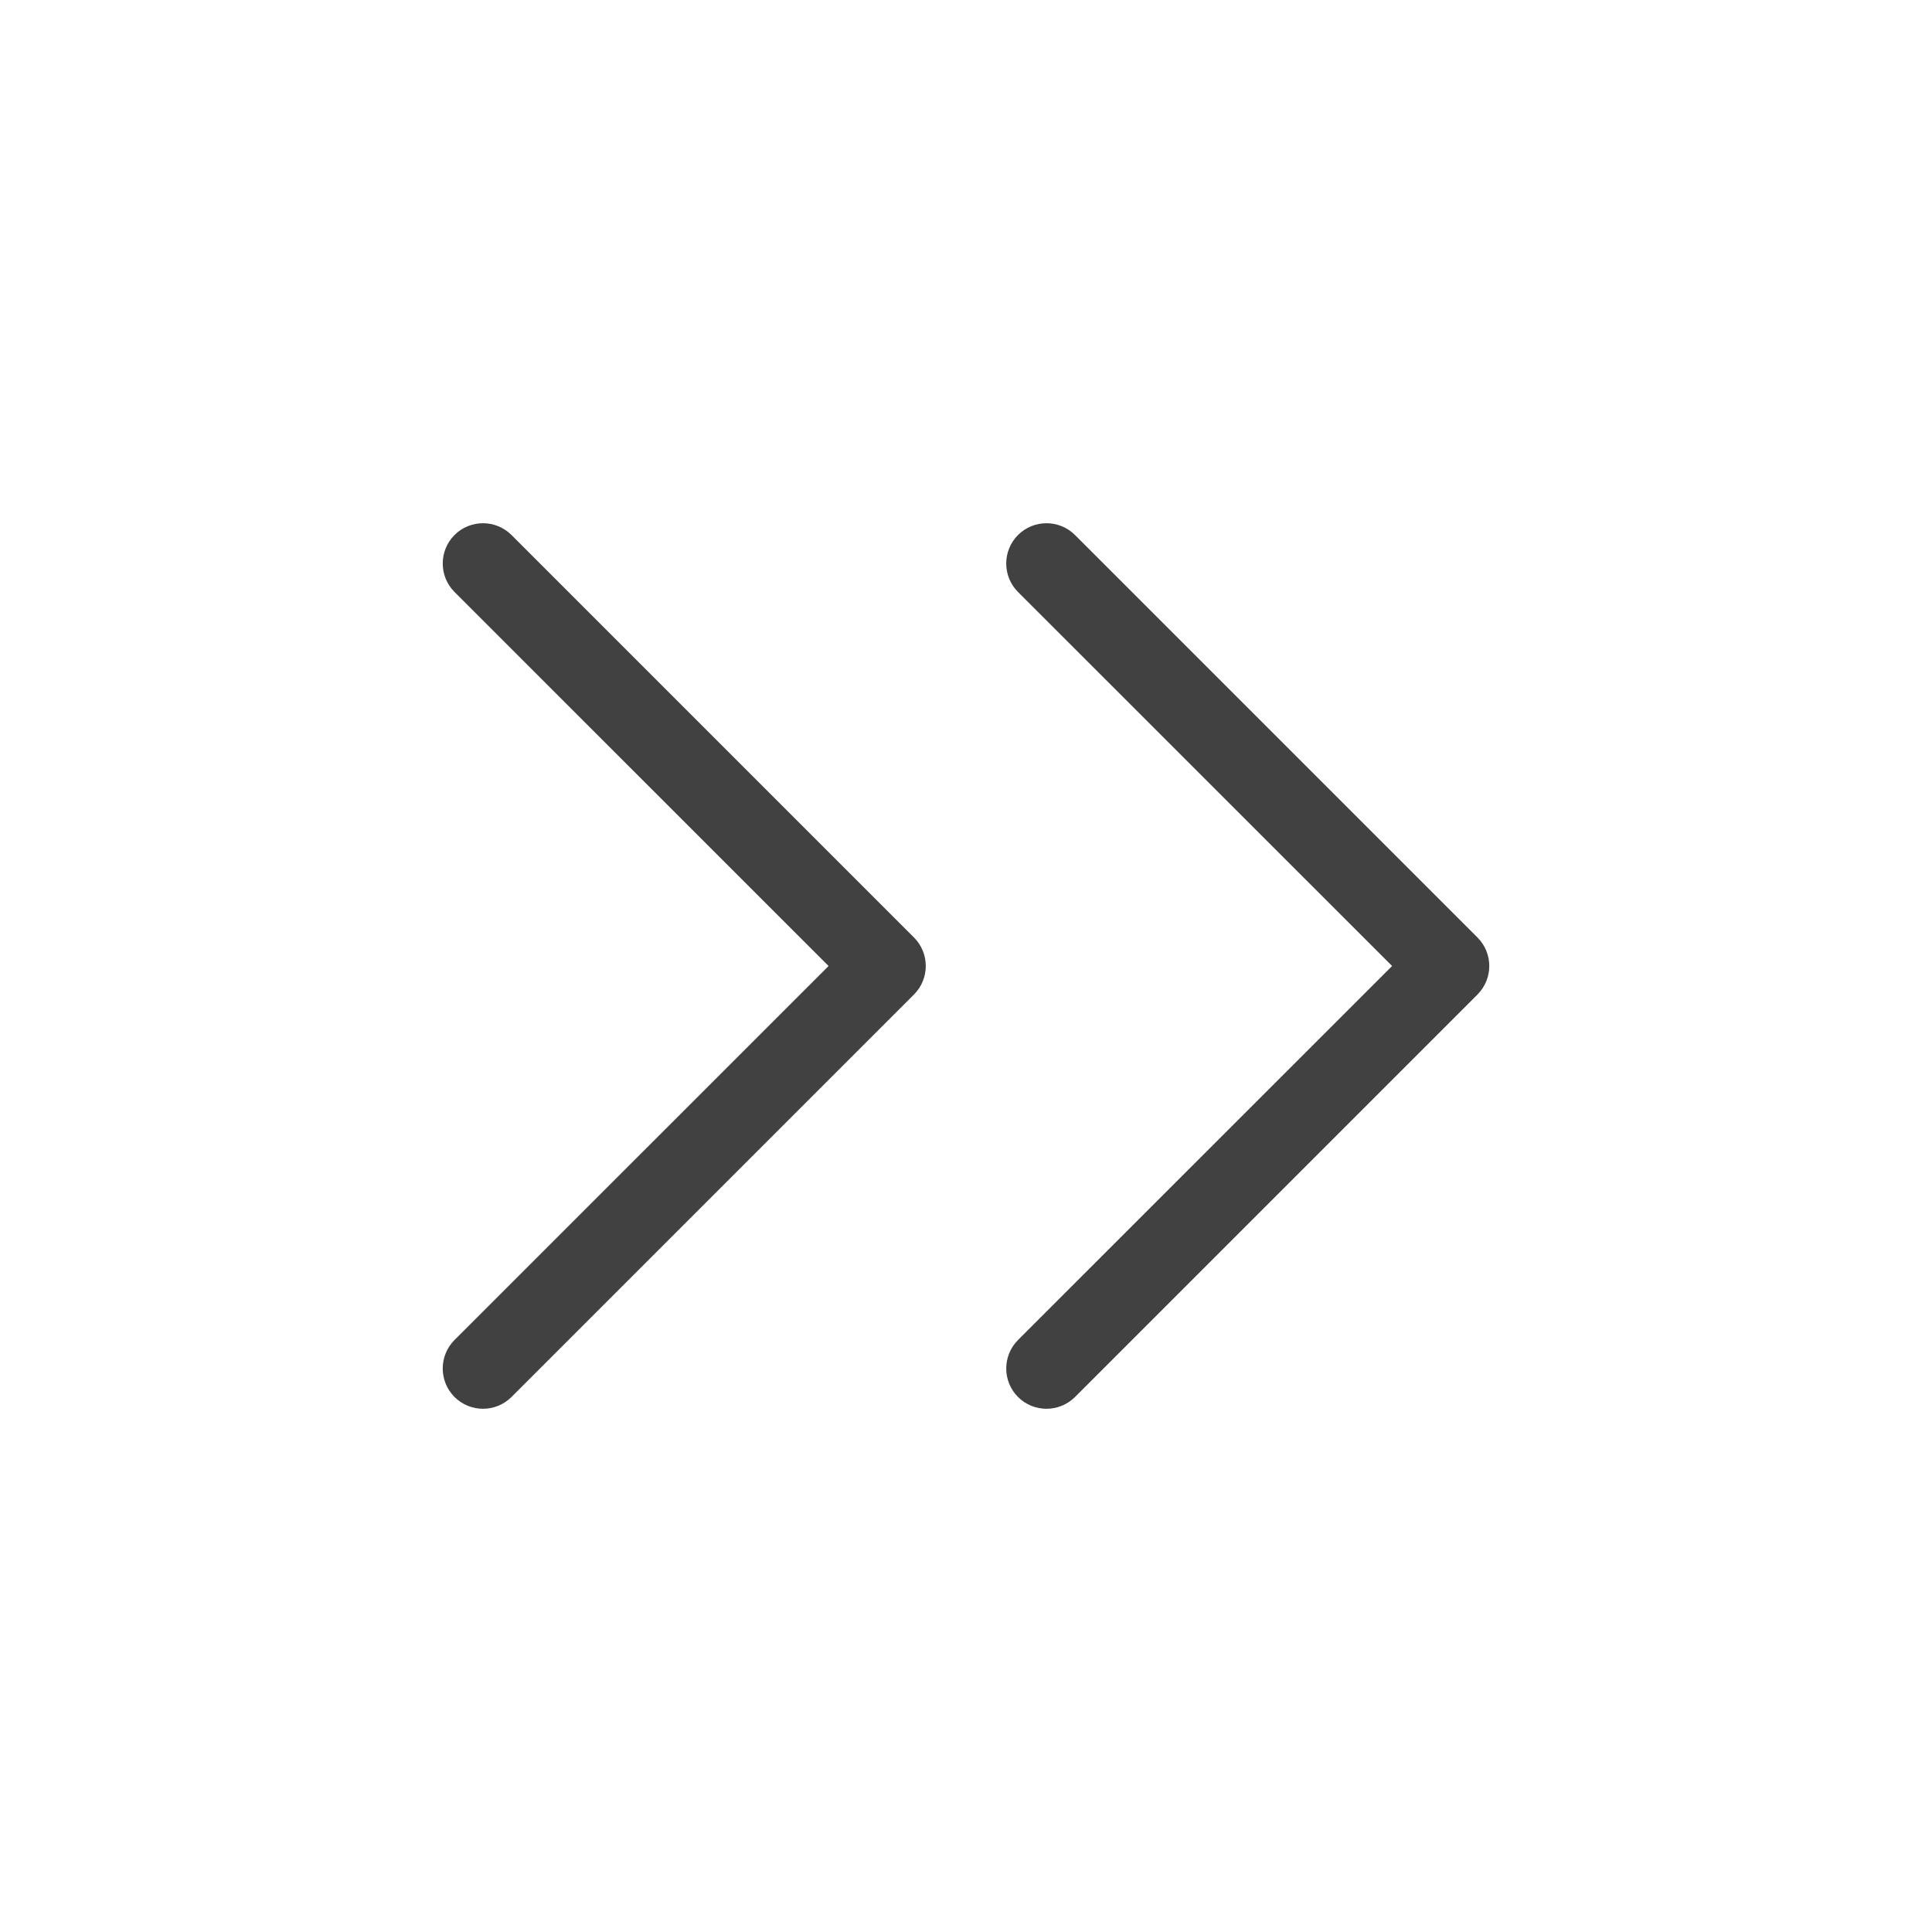
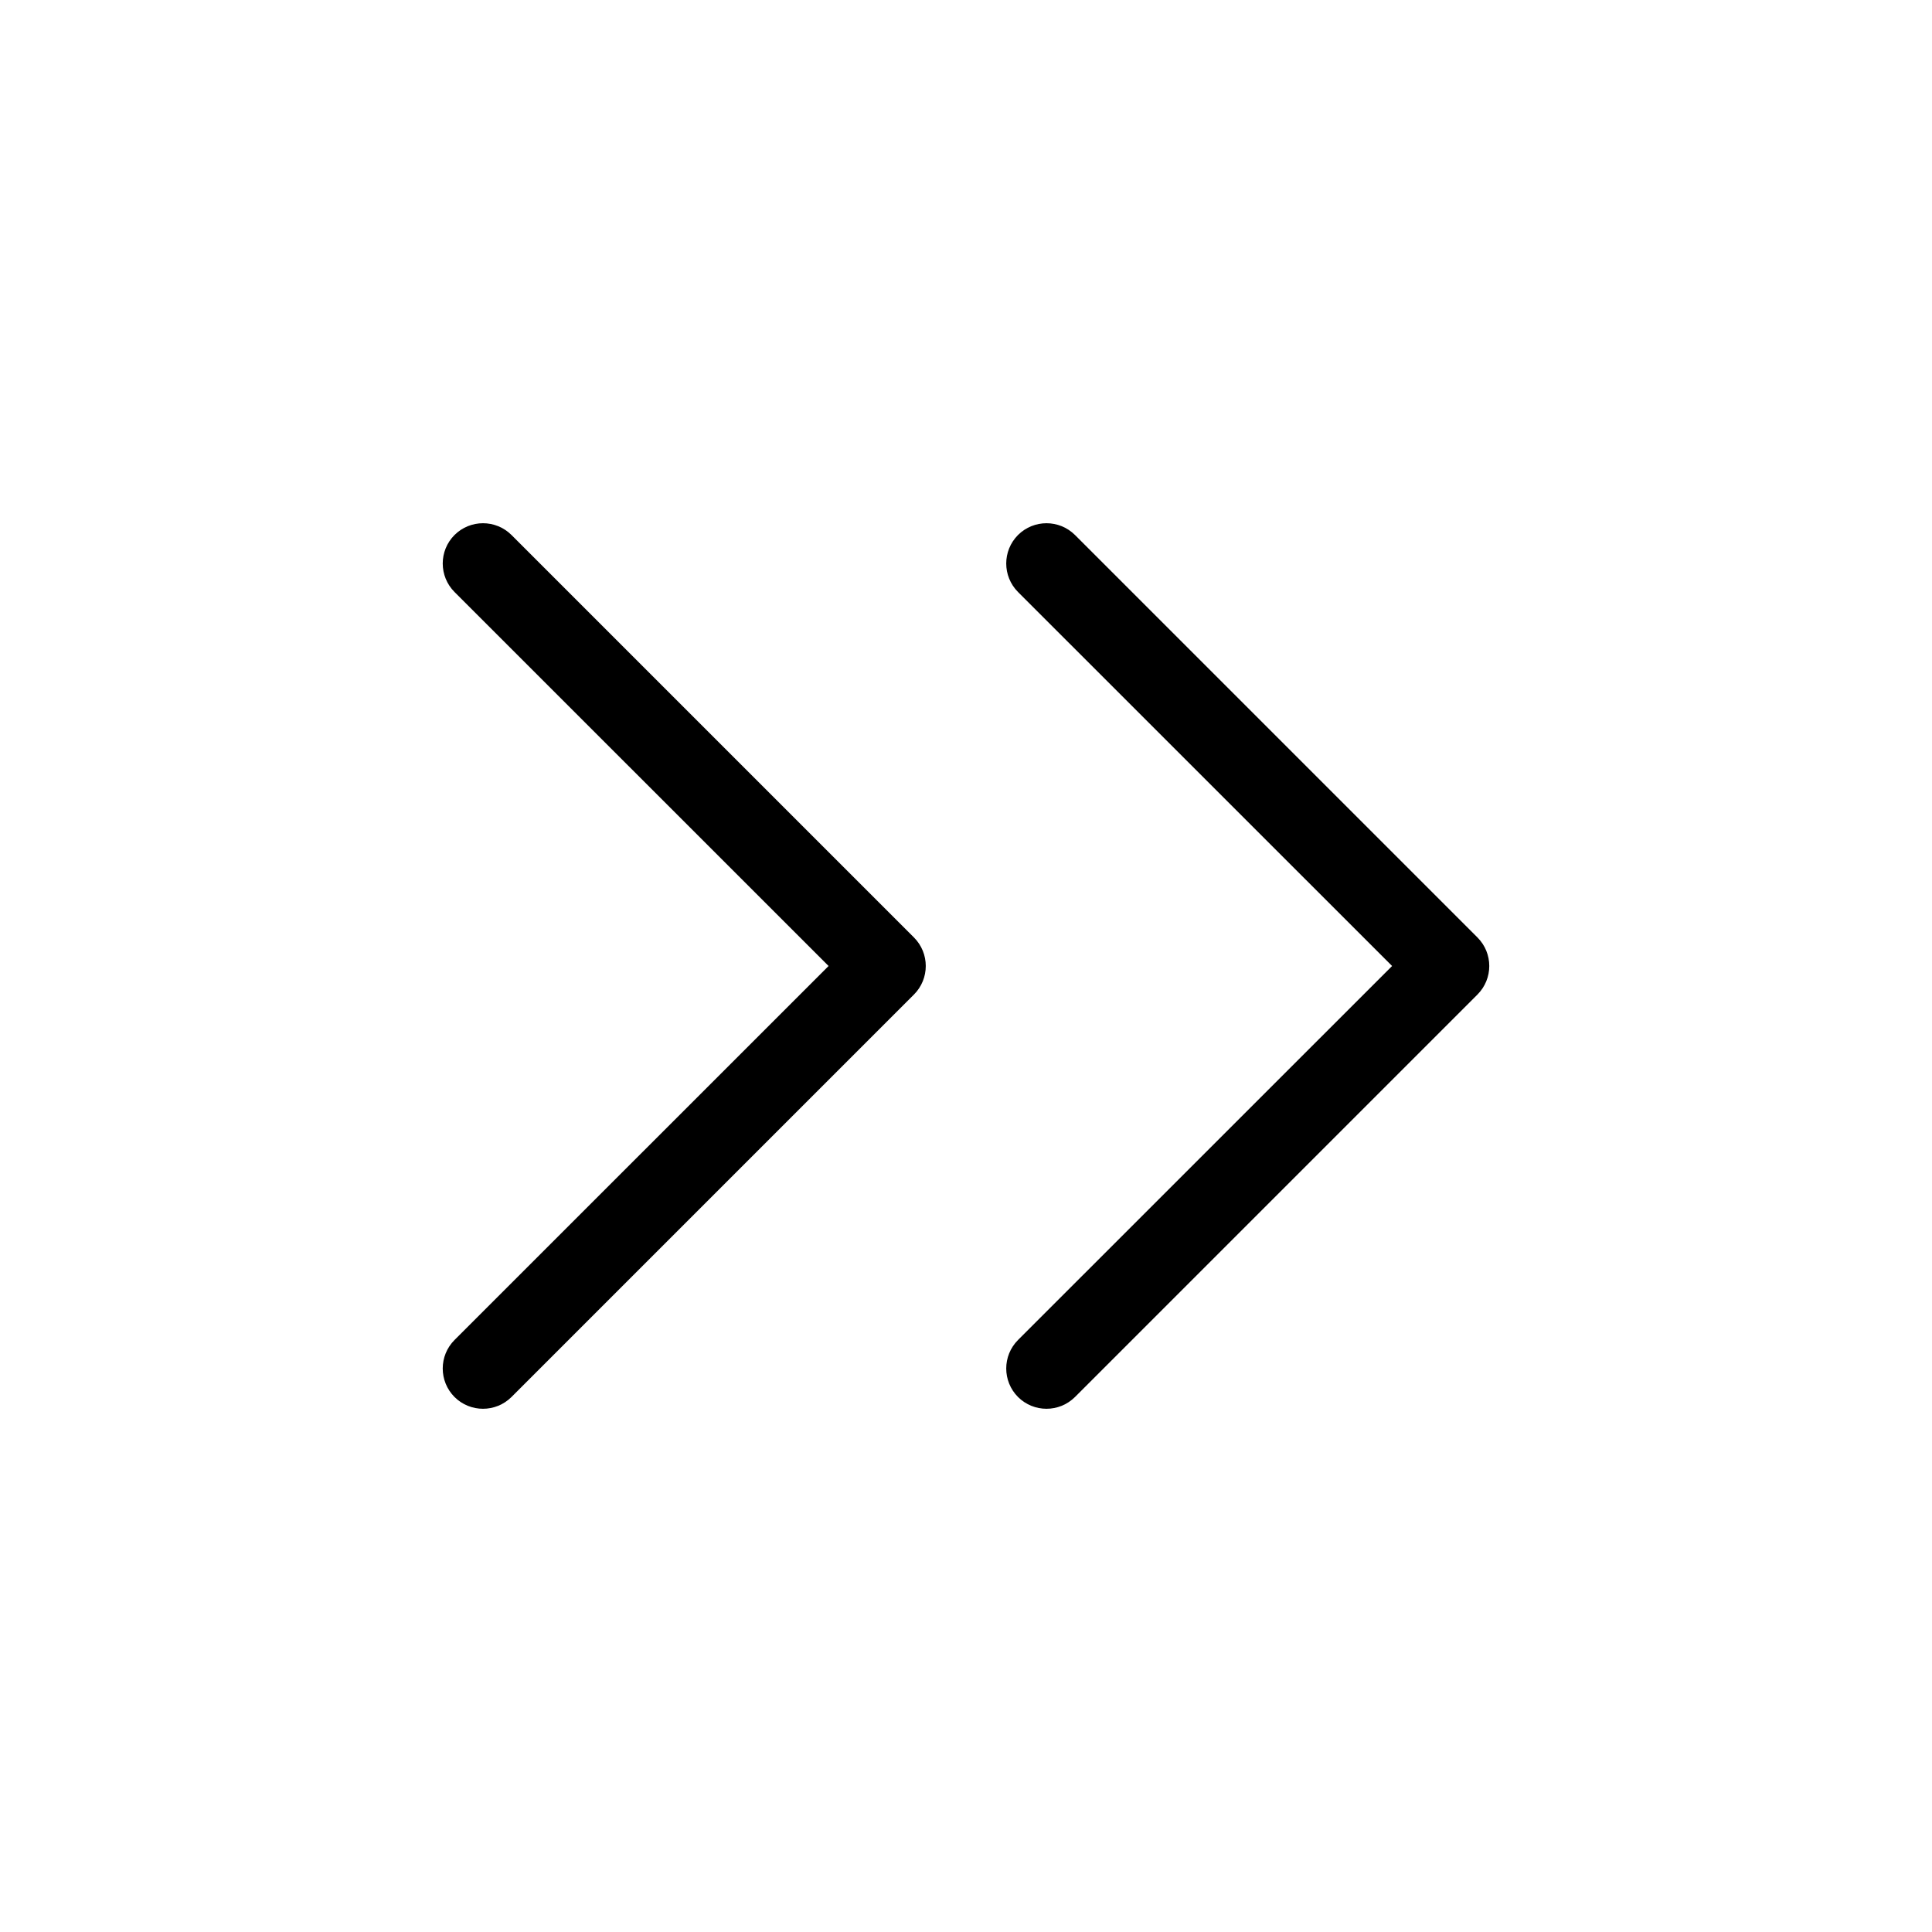
- <svg xmlns="http://www.w3.org/2000/svg" width="24" height="24" viewBox="0 0 24 24" fill="none">
-   <path fill-rule="evenodd" clip-rule="evenodd" d="M12.646 6.646C12.842 6.451 13.158 6.451 13.354 6.646L18.354 11.646C18.549 11.842 18.549 12.158 18.354 12.354L13.354 17.354C13.158 17.549 12.842 17.549 12.646 17.354C12.451 17.158 12.451 16.842 12.646 16.646L17.293 12L12.646 7.354C12.451 7.158 12.451 6.842 12.646 6.646Z" fill="#414141" />
-   <path fill-rule="evenodd" clip-rule="evenodd" d="M5.646 6.646C5.842 6.451 6.158 6.451 6.354 6.646L11.354 11.646C11.549 11.842 11.549 12.158 11.354 12.354L6.354 17.354C6.158 17.549 5.842 17.549 5.646 17.354C5.451 17.158 5.451 16.842 5.646 16.646L10.293 12L5.646 7.354C5.451 7.158 5.451 6.842 5.646 6.646Z" fill="#414141" />
+ <svg xmlns="http://www.w3.org/2000/svg" width="24" height="24" viewBox="0 0 24 24" fill="currentColor">
+   <path fill-rule="evenodd" clip-rule="evenodd" d="M12.646 6.646C12.842 6.451 13.158 6.451 13.354 6.646L18.354 11.646C18.549 11.842 18.549 12.158 18.354 12.354L13.354 17.354C13.158 17.549 12.842 17.549 12.646 17.354C12.451 17.158 12.451 16.842 12.646 16.646L17.293 12L12.646 7.354C12.451 7.158 12.451 6.842 12.646 6.646Z" fill="currentColor" />
+   <path fill-rule="evenodd" clip-rule="evenodd" d="M5.646 6.646C5.842 6.451 6.158 6.451 6.354 6.646L11.354 11.646C11.549 11.842 11.549 12.158 11.354 12.354L6.354 17.354C6.158 17.549 5.842 17.549 5.646 17.354C5.451 17.158 5.451 16.842 5.646 16.646L10.293 12L5.646 7.354C5.451 7.158 5.451 6.842 5.646 6.646Z" fill="currentColor" />
</svg>
